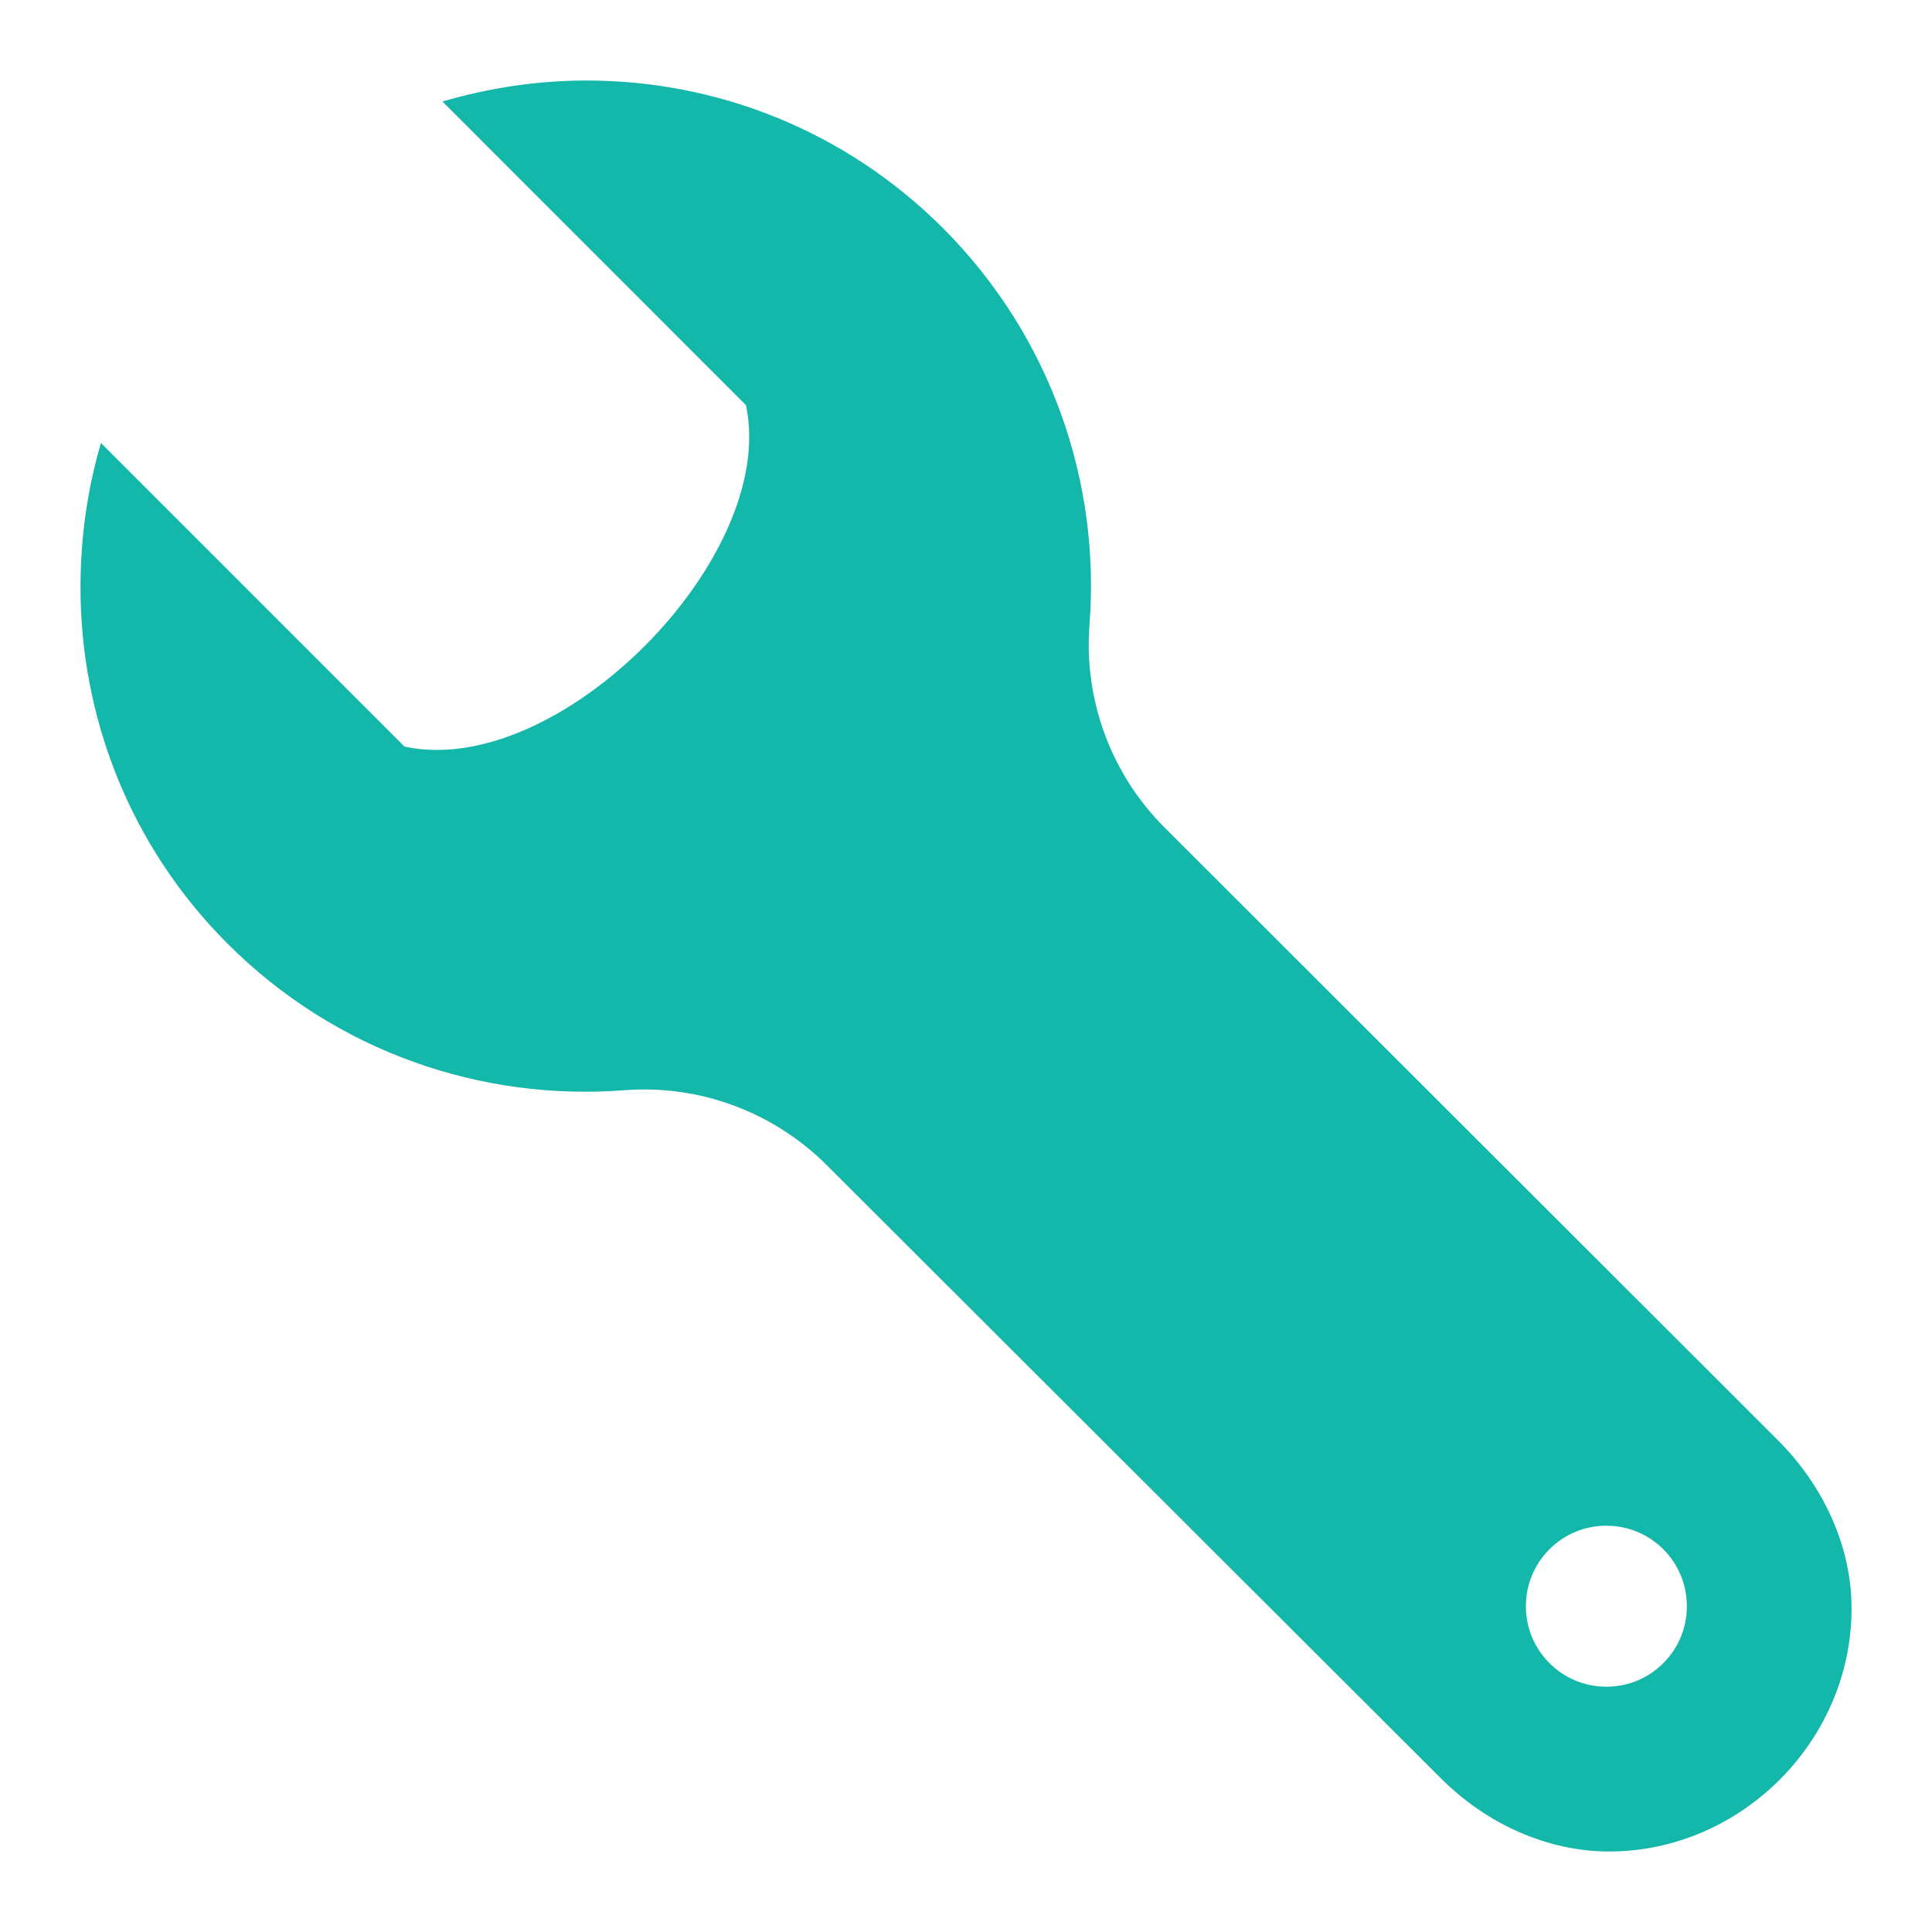
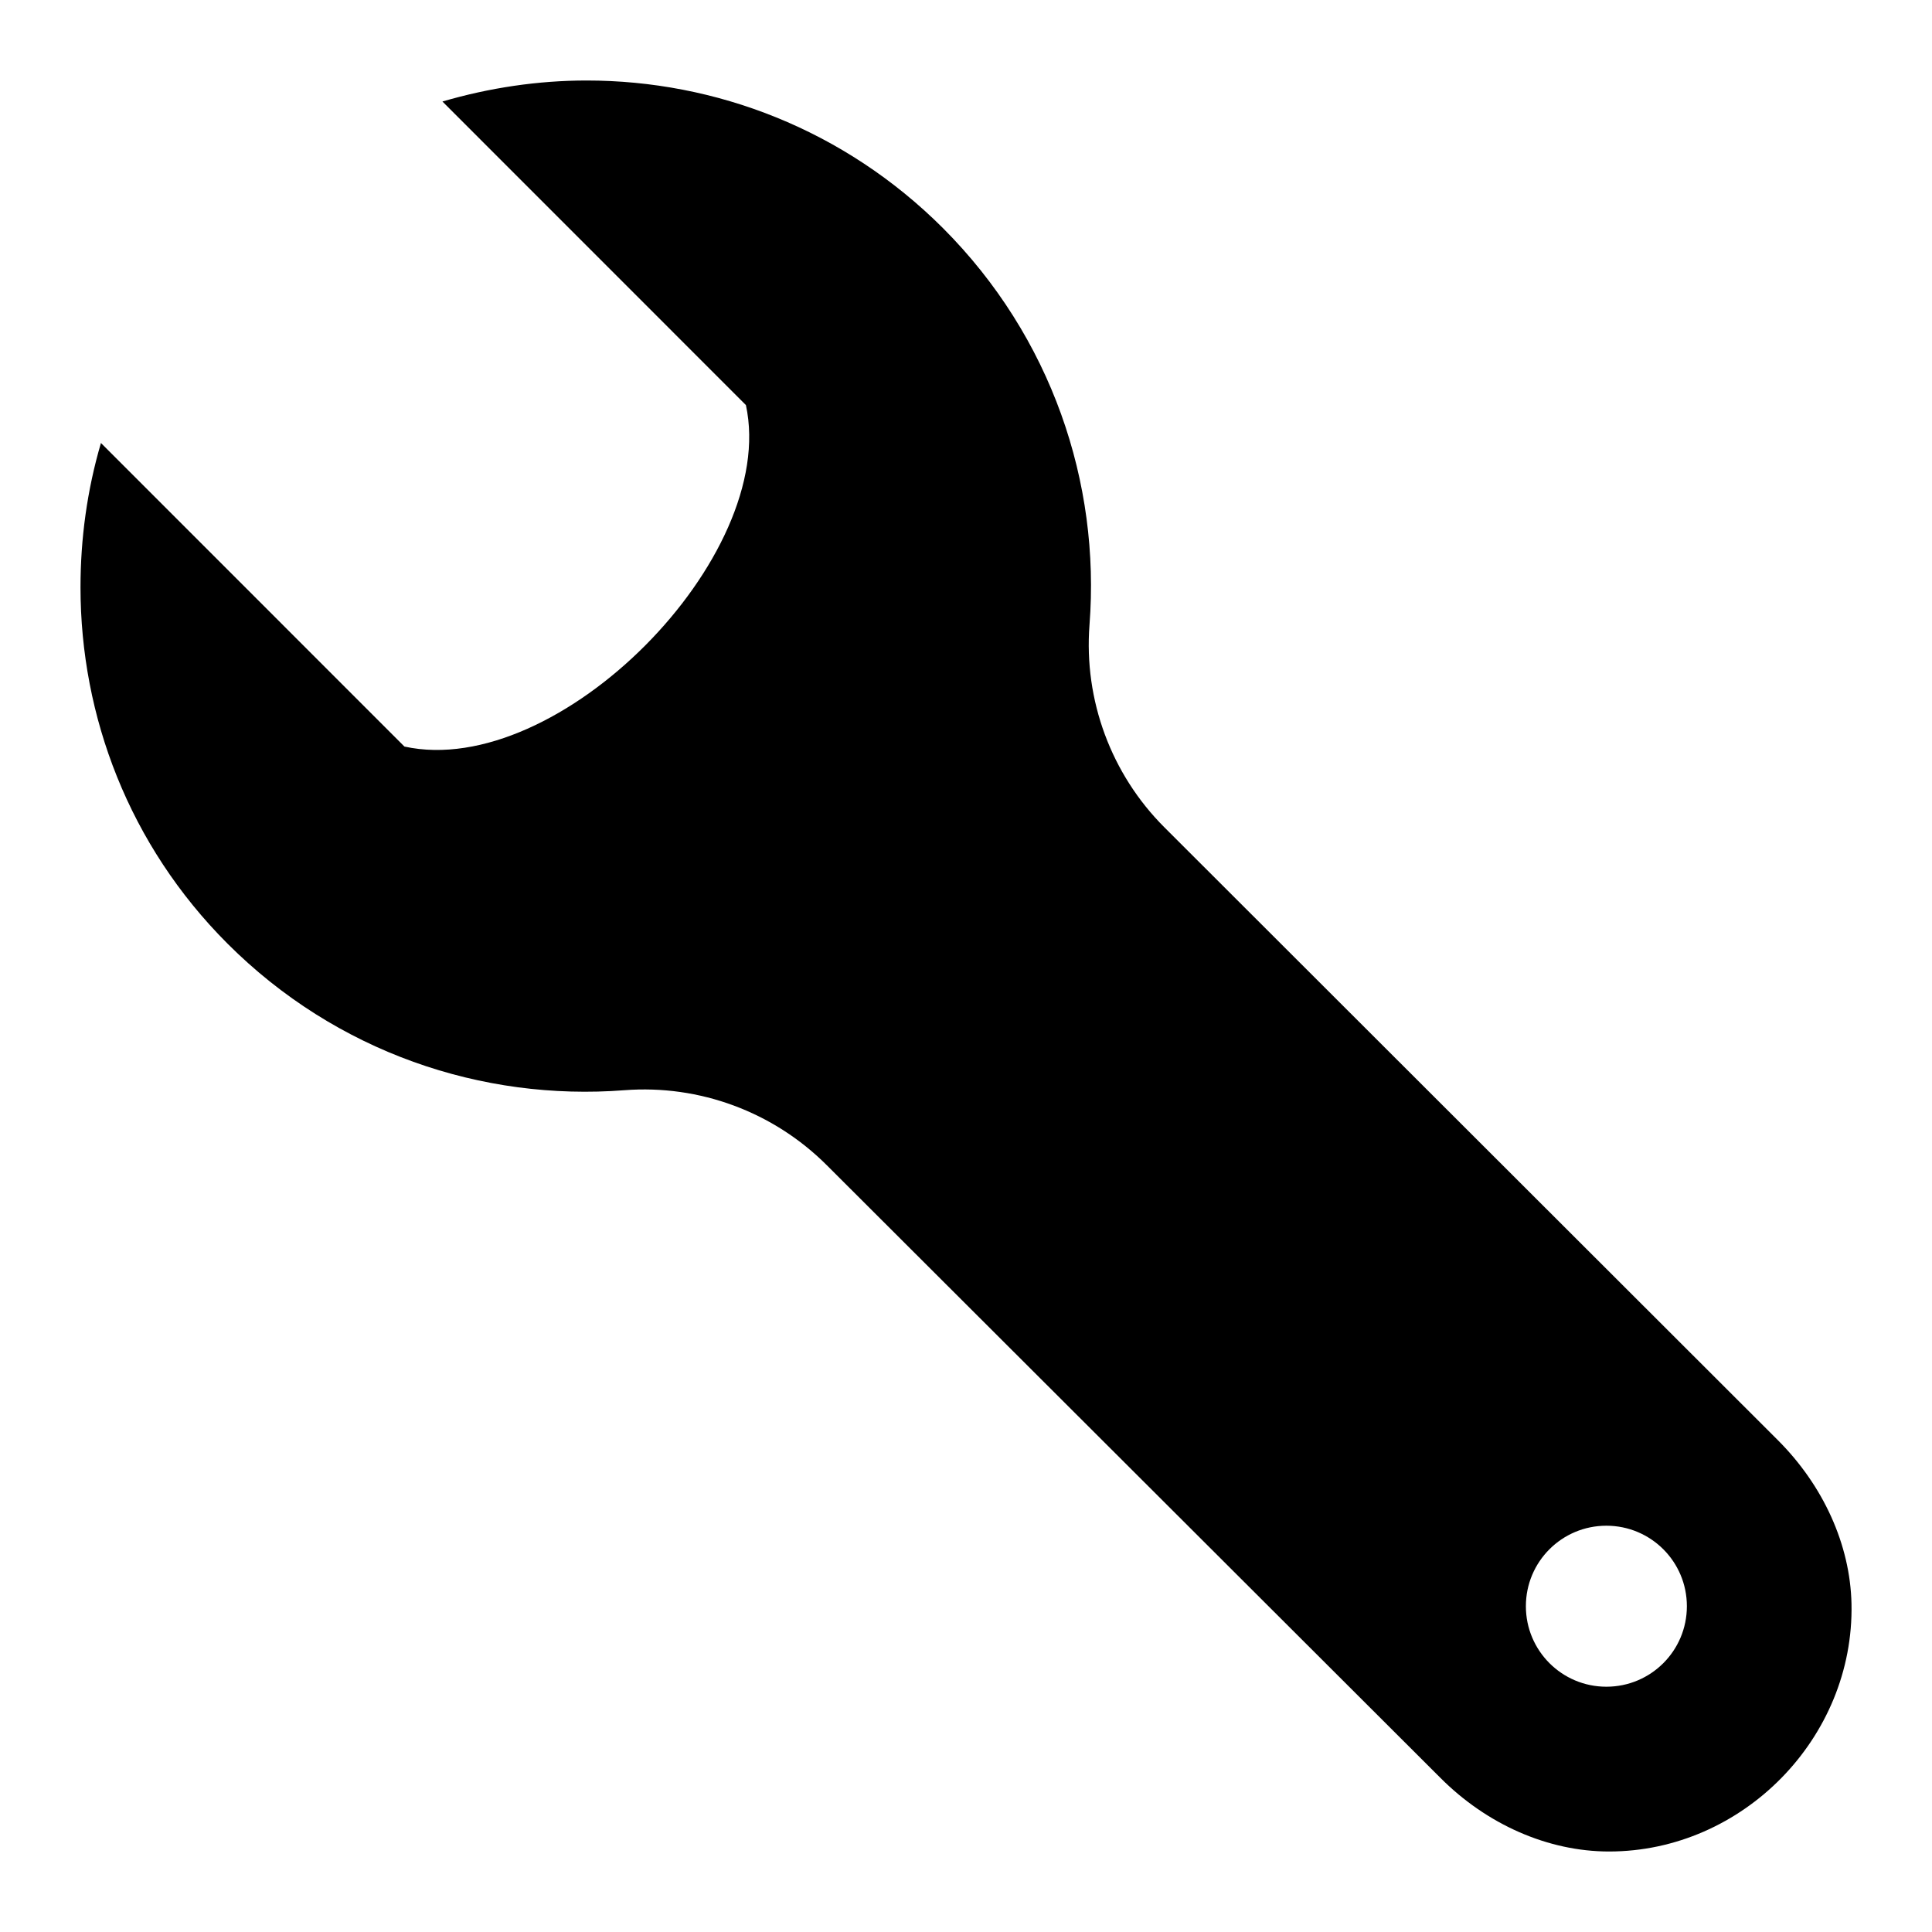
<svg xmlns="http://www.w3.org/2000/svg" enable-background="new 0 0 24 24" height="24" viewBox="0 0 24 24" width="24">
-   <path d="m5.496 1.261 3.77 3.771c.409 1.889-2.33 4.66-4.242 4.242l-3.77-3.771c-.172.585-.254 1.189-.254 1.793 0 1.602.603 3.202 1.826 4.426 1.351 1.351 3.164 1.958 4.931 1.821.933-.072 1.852.27 2.514.932l7.622 7.61c.576.578 1.336.915 2.095.915 1.66 0 3.047-1.411 3.012-3.077-.016-.737-.352-1.47-.914-2.032l-7.621-7.613c-.662-.661-1.002-1.581-.931-2.514.137-1.767-.472-3.58-1.82-4.93-1.225-1.224-2.825-1.834-4.427-1.834-.603 0-1.207.09-1.791.261zm15.459 18.692c0 .553-.447 1-1 1s-1-.448-1-1c0-.553.447-1 1-1s1 .447 1 1z" fill="#13b8aa" />
+   <path d="m5.496 1.261 3.77 3.771c.409 1.889-2.33 4.66-4.242 4.242l-3.77-3.771c-.172.585-.254 1.189-.254 1.793 0 1.602.603 3.202 1.826 4.426 1.351 1.351 3.164 1.958 4.931 1.821.933-.072 1.852.27 2.514.932l7.622 7.61c.576.578 1.336.915 2.095.915 1.66 0 3.047-1.411 3.012-3.077-.016-.737-.352-1.47-.914-2.032l-7.621-7.613c-.662-.661-1.002-1.581-.931-2.514.137-1.767-.472-3.58-1.82-4.93-1.225-1.224-2.825-1.834-4.427-1.834-.603 0-1.207.09-1.791.261zm15.459 18.692c0 .553-.447 1-1 1s-1-.448-1-1c0-.553.447-1 1-1s1 .447 1 1z" fill="currentColor" />
</svg>
